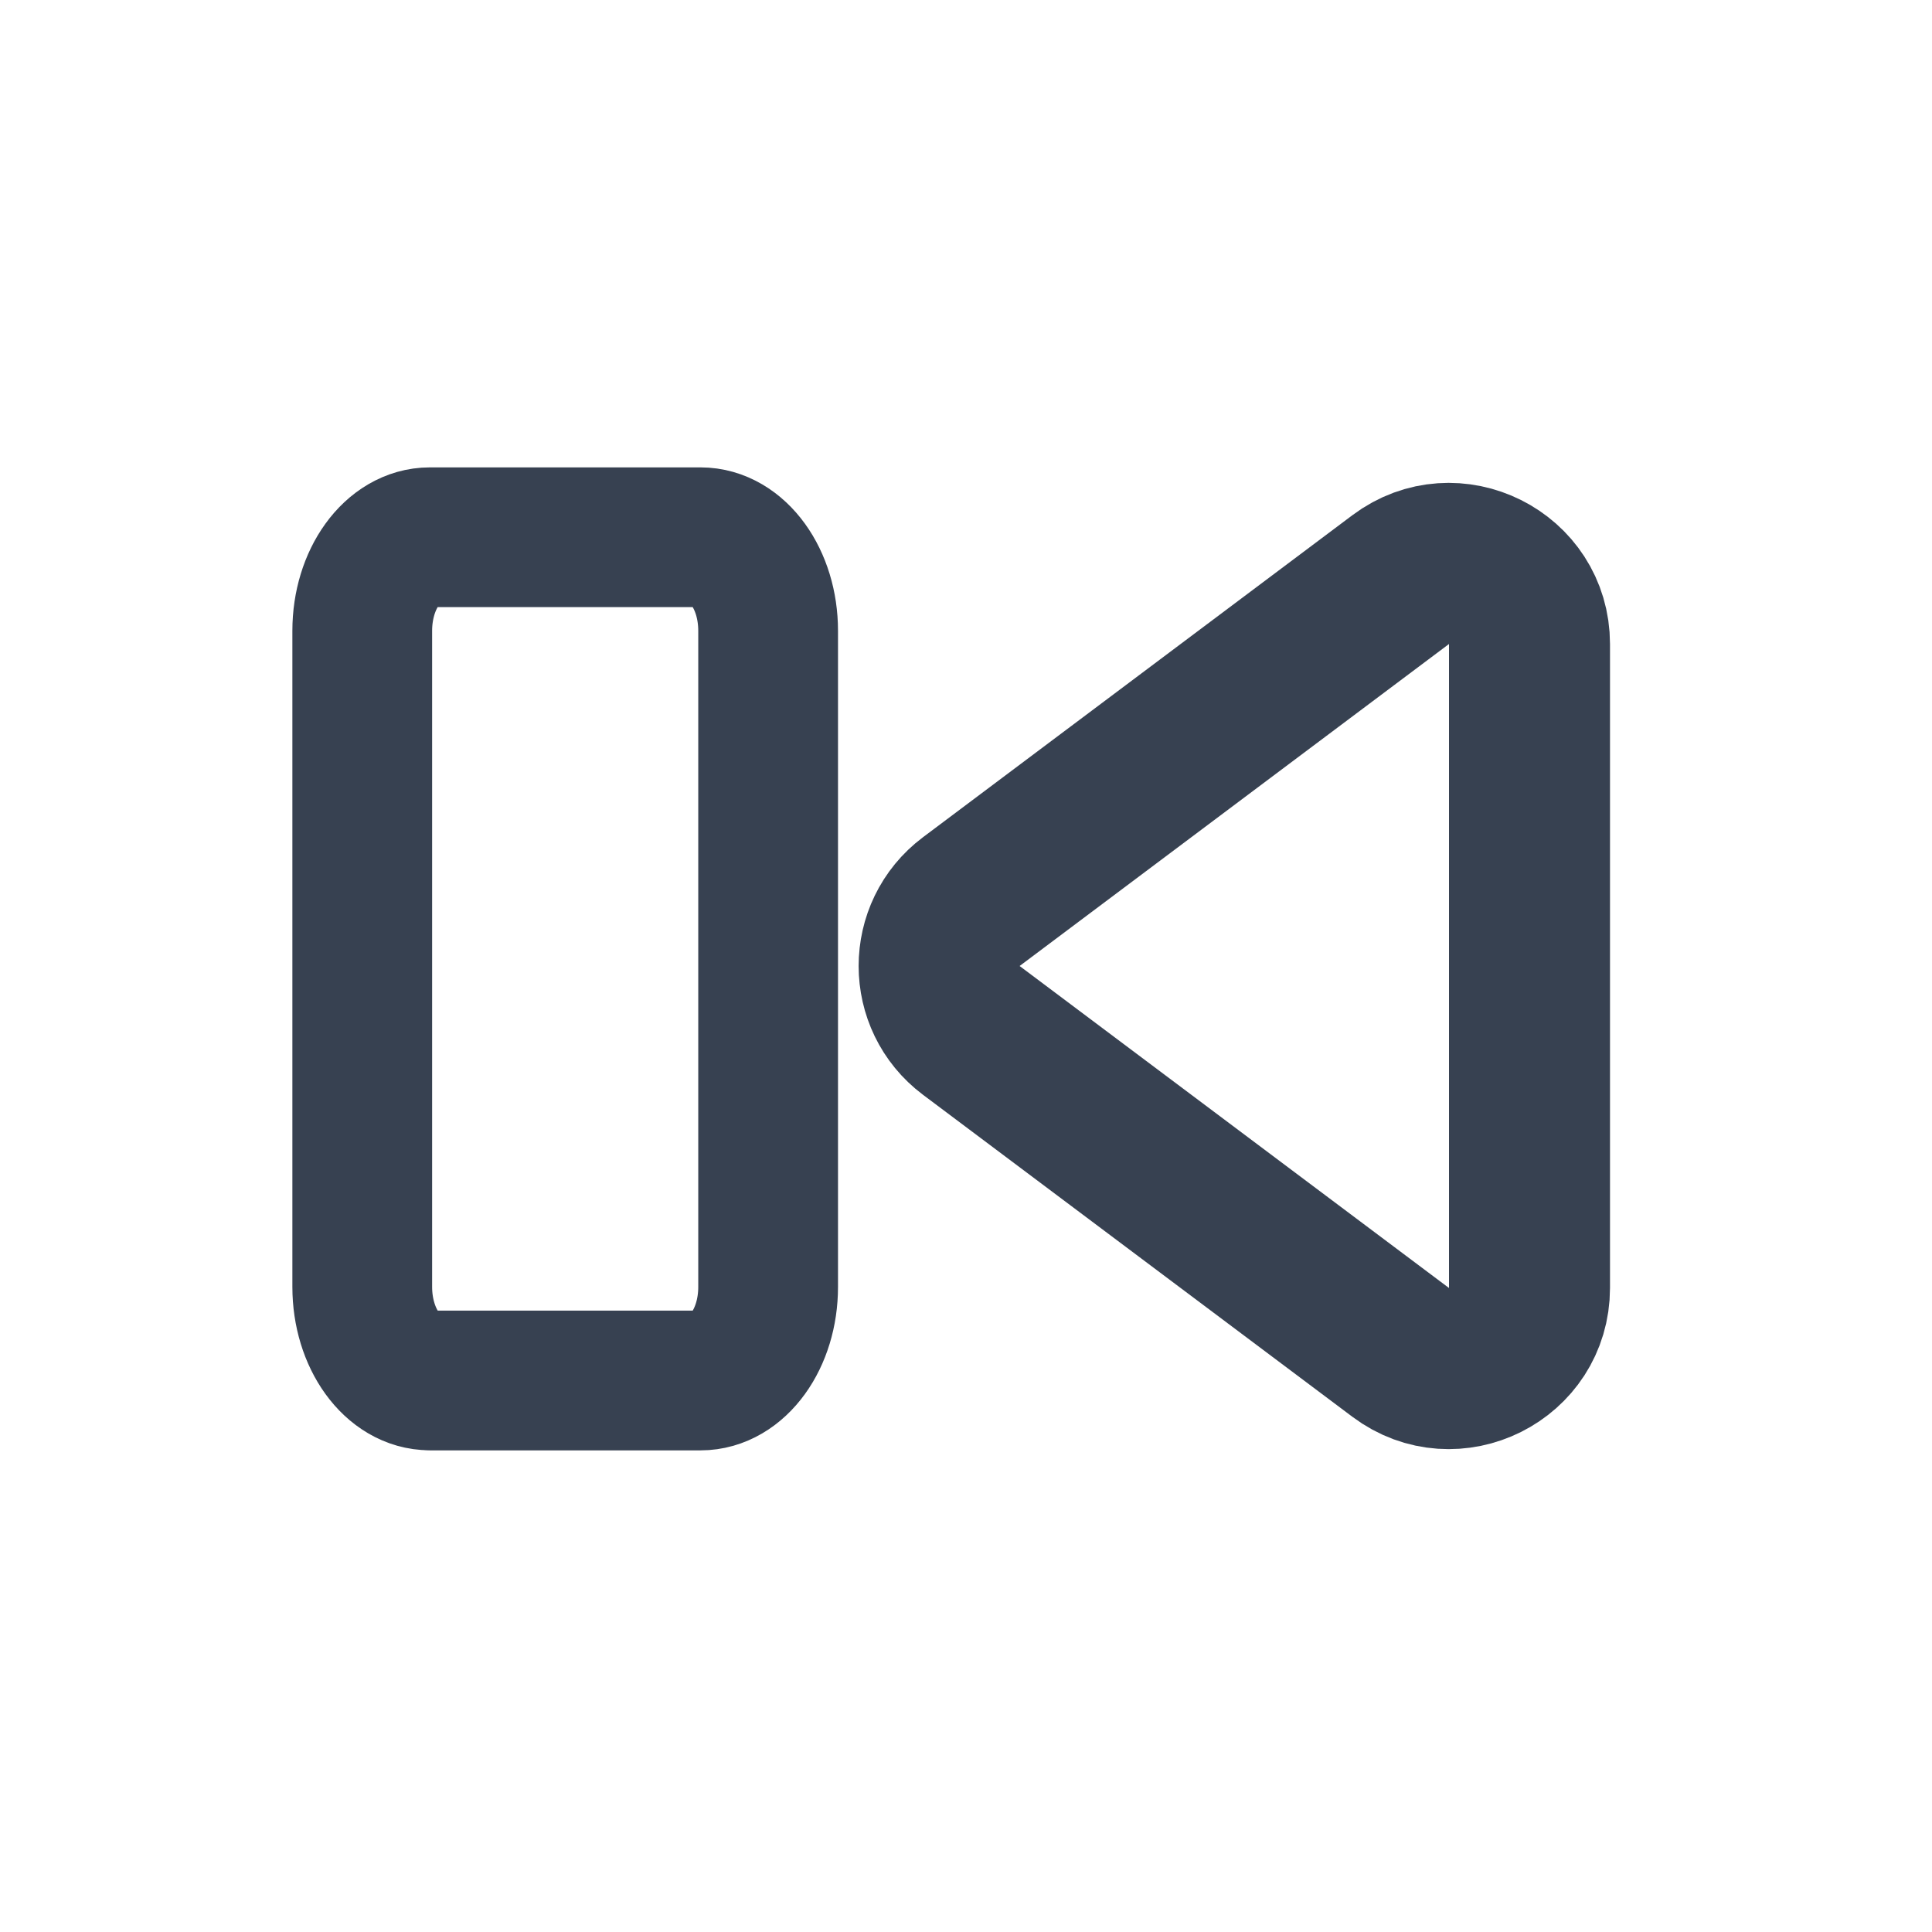
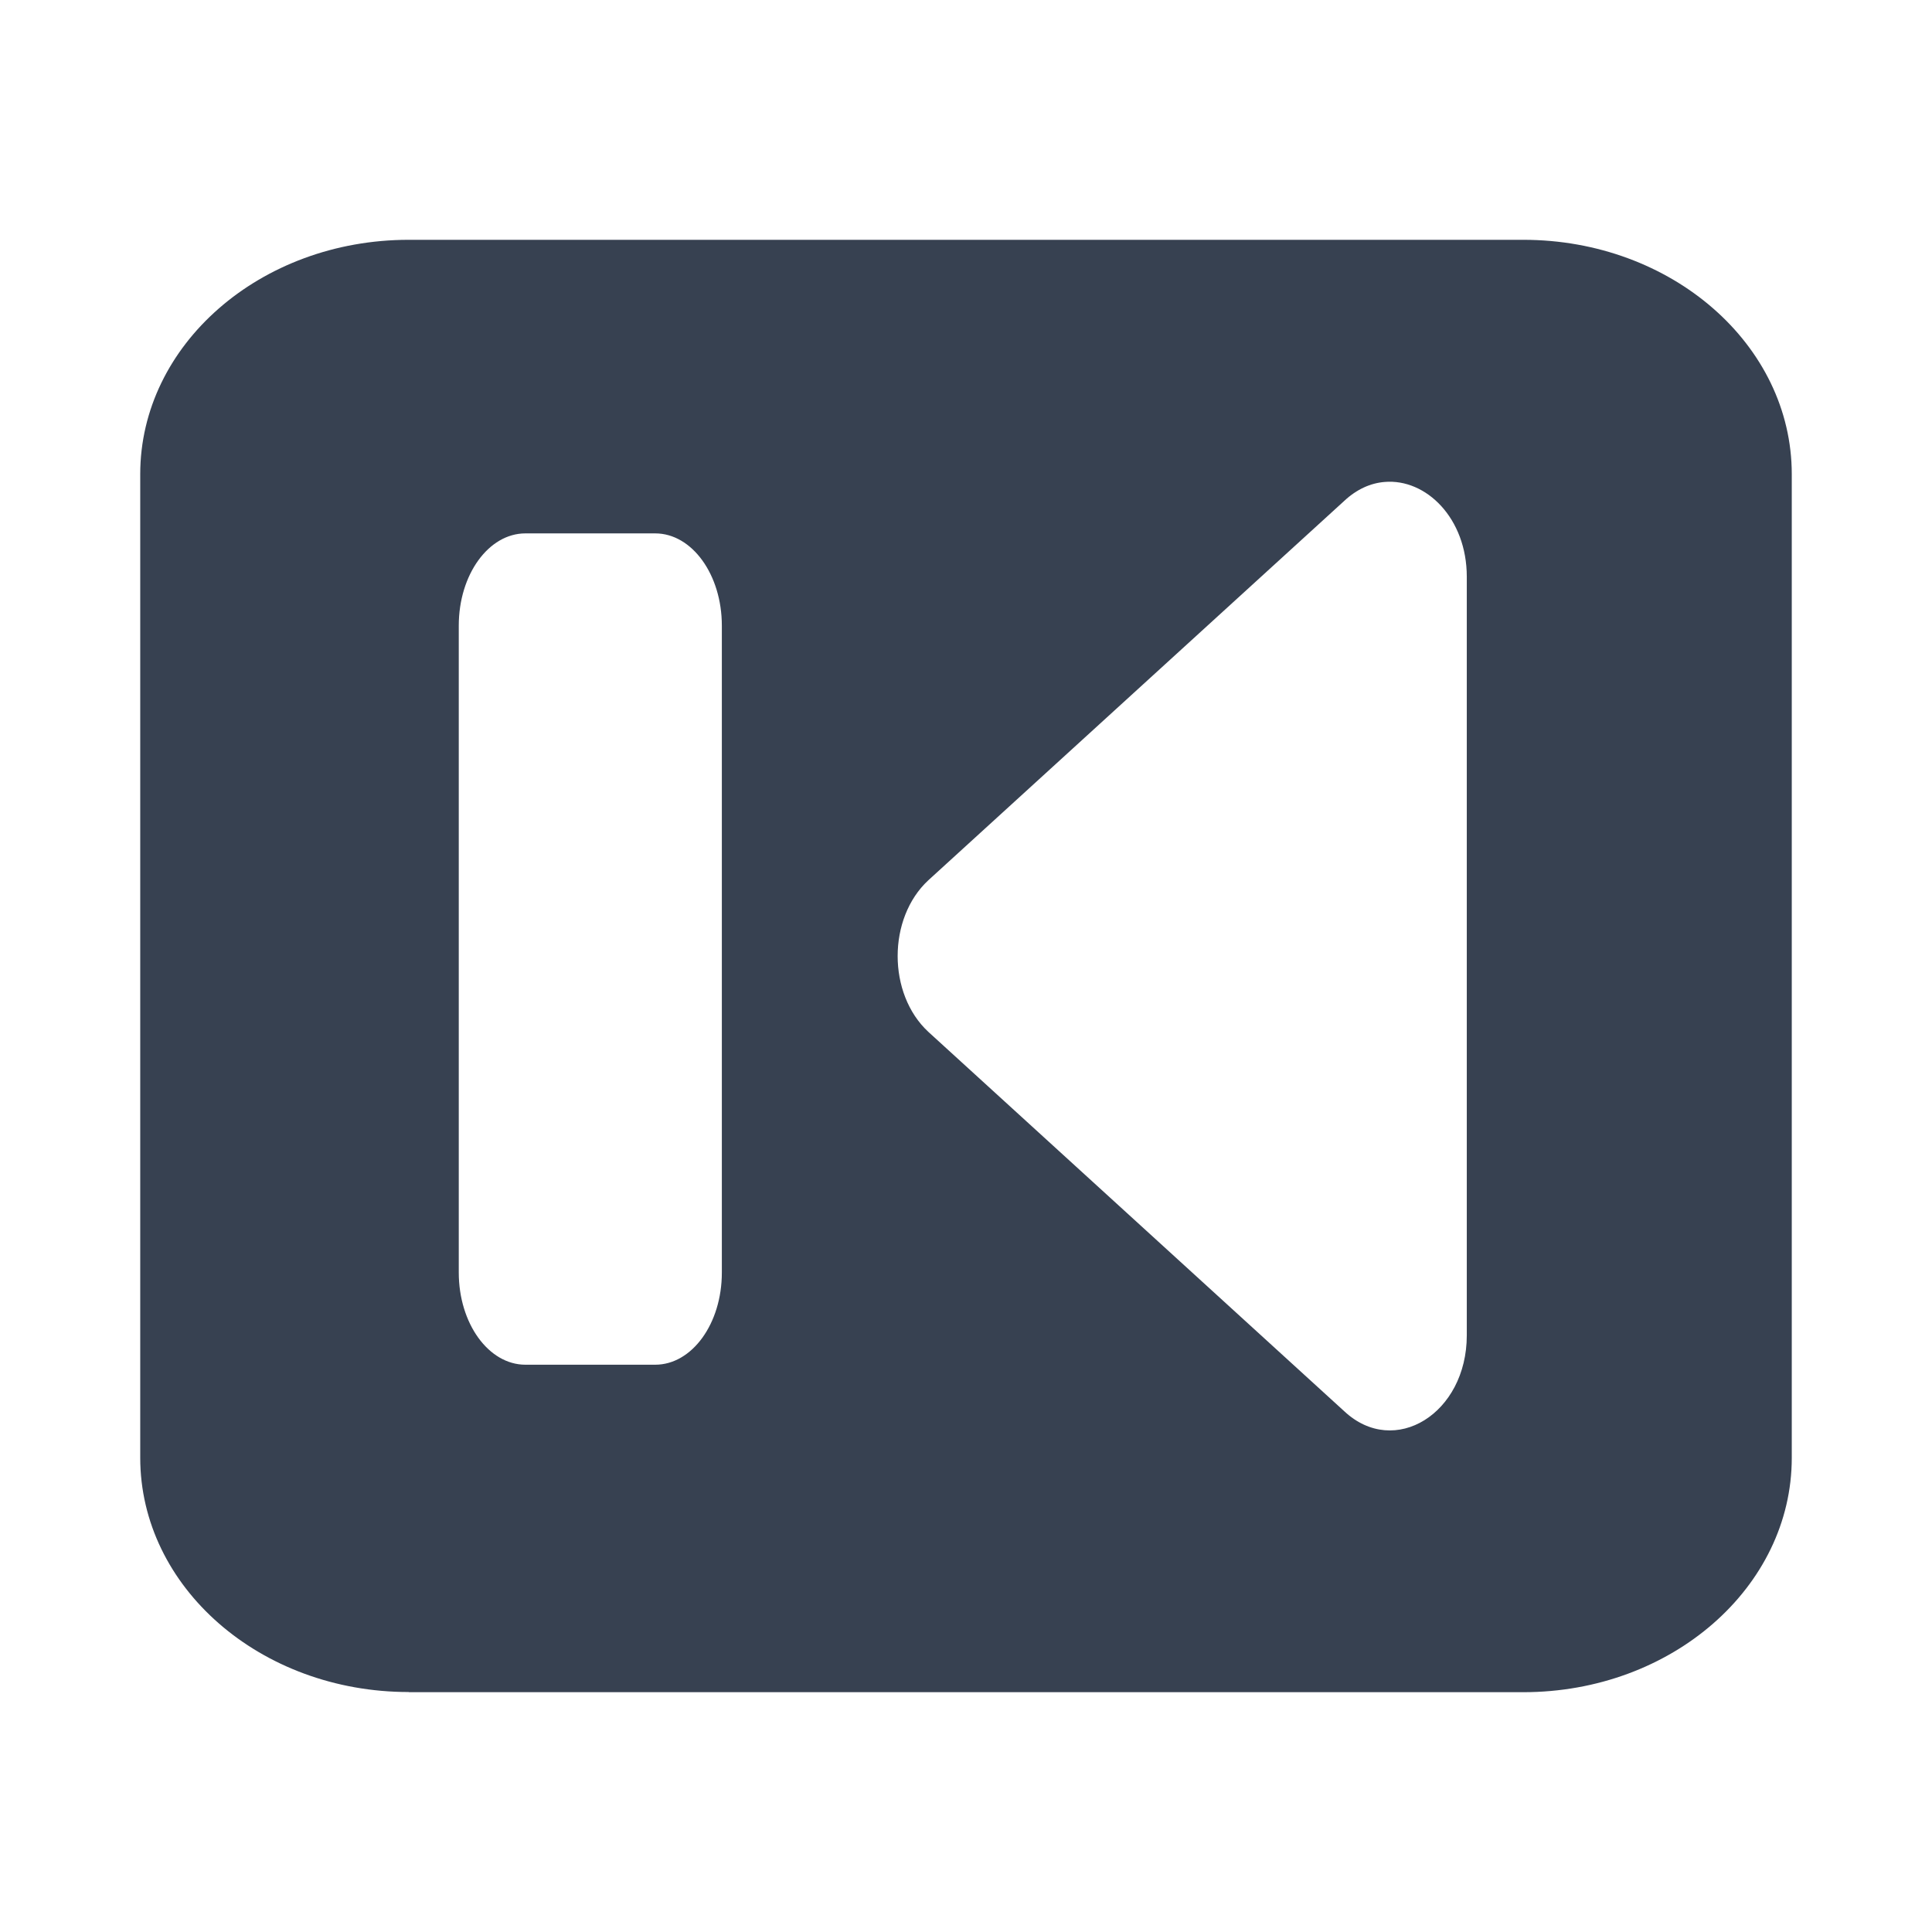
<svg xmlns="http://www.w3.org/2000/svg" width="24" height="24" viewBox="0 0 24 24" fill="none" version="1.1" id="svg3173">
  <defs id="defs3177" />
-   <path d="M12.066 11.2C11.533 11.6 11.533 12.4 12.066 12.8L17.4 16.8C18.059 17.294 19 16.824 19 16V8C19 7.176 18.059 6.706 17.4 7.2L12.066 11.2Z" stroke="#374151" stroke-width="2" stroke-linecap="round" stroke-linejoin="round" id="path3169" />
-   <path d="m 5.34,17.149 h 3.362 c 0.464,0 0.84,-0.52 0.84,-1.162 V 7.836 c 0,-0.642 -0.376,-1.162 -0.84,-1.162 H 5.34 c -0.464,0 -0.84,0.52 -0.84,1.162 v 8.15 c 0,0.642 0.376,1.162 0.84,1.162 z" stroke="#374151" stroke-width="1.139" stroke-linecap="round" stroke-linejoin="round" id="path3742" style="stroke-width:1.736;stroke-miterlimit:4;stroke-dasharray:none" />
+   <path id="path3742-7" style="fill:#374151;fill-opacity:1;stroke-width:2;stroke-miterlimit:4;stroke-dasharray:none" d="m 5.077,2.979 c -1.843,0 -3.335,1.304 -3.335,2.911 V 18.108 c 0,1.608 1.492,2.911 3.335,2.911 v 0.002 H 18.923 c 1.843,0 3.335,-1.304 3.335,-2.911 V 5.89 c 0,-1.608 -1.492,-2.911 -3.335,-2.911 z M 17.2,5.987 c 0.515,-0.044 1.021,0.45 1.021,1.178 v 9.423 c 0,0.971 -0.897,1.526 -1.521,0.944 l -5.168,-4.714 c -0.508,-0.471 -0.508,-1.412 0,-1.883 L 16.699,6.222 C 16.855,6.076 17.028,6.001 17.2,5.987 Z M 6.527,6.626 h 1.612 c 0.458,0 0.828,0.513 0.828,1.146 v 8.037 c 0,0.633 -0.37,1.144 -0.828,1.144 h -1.612 c -0.458,0 -0.828,-0.513 -0.828,-1.146 V 7.772 c 0,-0.633 0.37,-1.146 0.828,-1.146 z" />
+   <path d="m 27.602,-12.243 c -0.516,0.478 -0.516,1.434 0,1.912 l 5.243,4.78 c 0.633,0.591 1.542,0.029 1.542,-0.956 v -9.559 c 0,-0.985 -0.909,-1.547 -1.542,-0.956 z" stroke="#374151" stroke-width="2.146" stroke-linecap="round" stroke-linejoin="round" id="path3169-3" style="stroke-width:2.147;stroke-miterlimit:4;stroke-dasharray:none" />
+   <path d="m 20.8,-6.138 h 3.362 c 0.464,0 0.84,-0.52 0.84,-1.162 v -8.151 c 0,-0.642 -0.376,-1.162 -0.84,-1.162 h -3.362 c -0.464,0 -0.84,0.52 -0.84,1.162 v 8.15 c 0,0.642 0.376,1.162 0.84,1.162 z" stroke="#374151" stroke-width="1.139" stroke-linecap="round" stroke-linejoin="round" id="path3742-9" style="stroke-width:1.736;stroke-miterlimit:4;stroke-dasharray:none" />
+   <path d="m 20.273,-2.011 h 14.043 c 1.869,0 3.384,-1.322 3.384,-2.953 V -17.359 c 0,-1.631 -1.515,-2.953 -3.384,-2.953 H 20.273 c -1.869,0 -3.384,1.322 -3.384,2.953 v 12.392 c 0,1.631 1.515,2.953 3.384,2.953 z" stroke="#374151" stroke-width="1.139" stroke-linecap="round" stroke-linejoin="round" id="path3742-7-0" style="stroke-width:2;stroke-miterlimit:4;stroke-dasharray:none" />
</svg>
